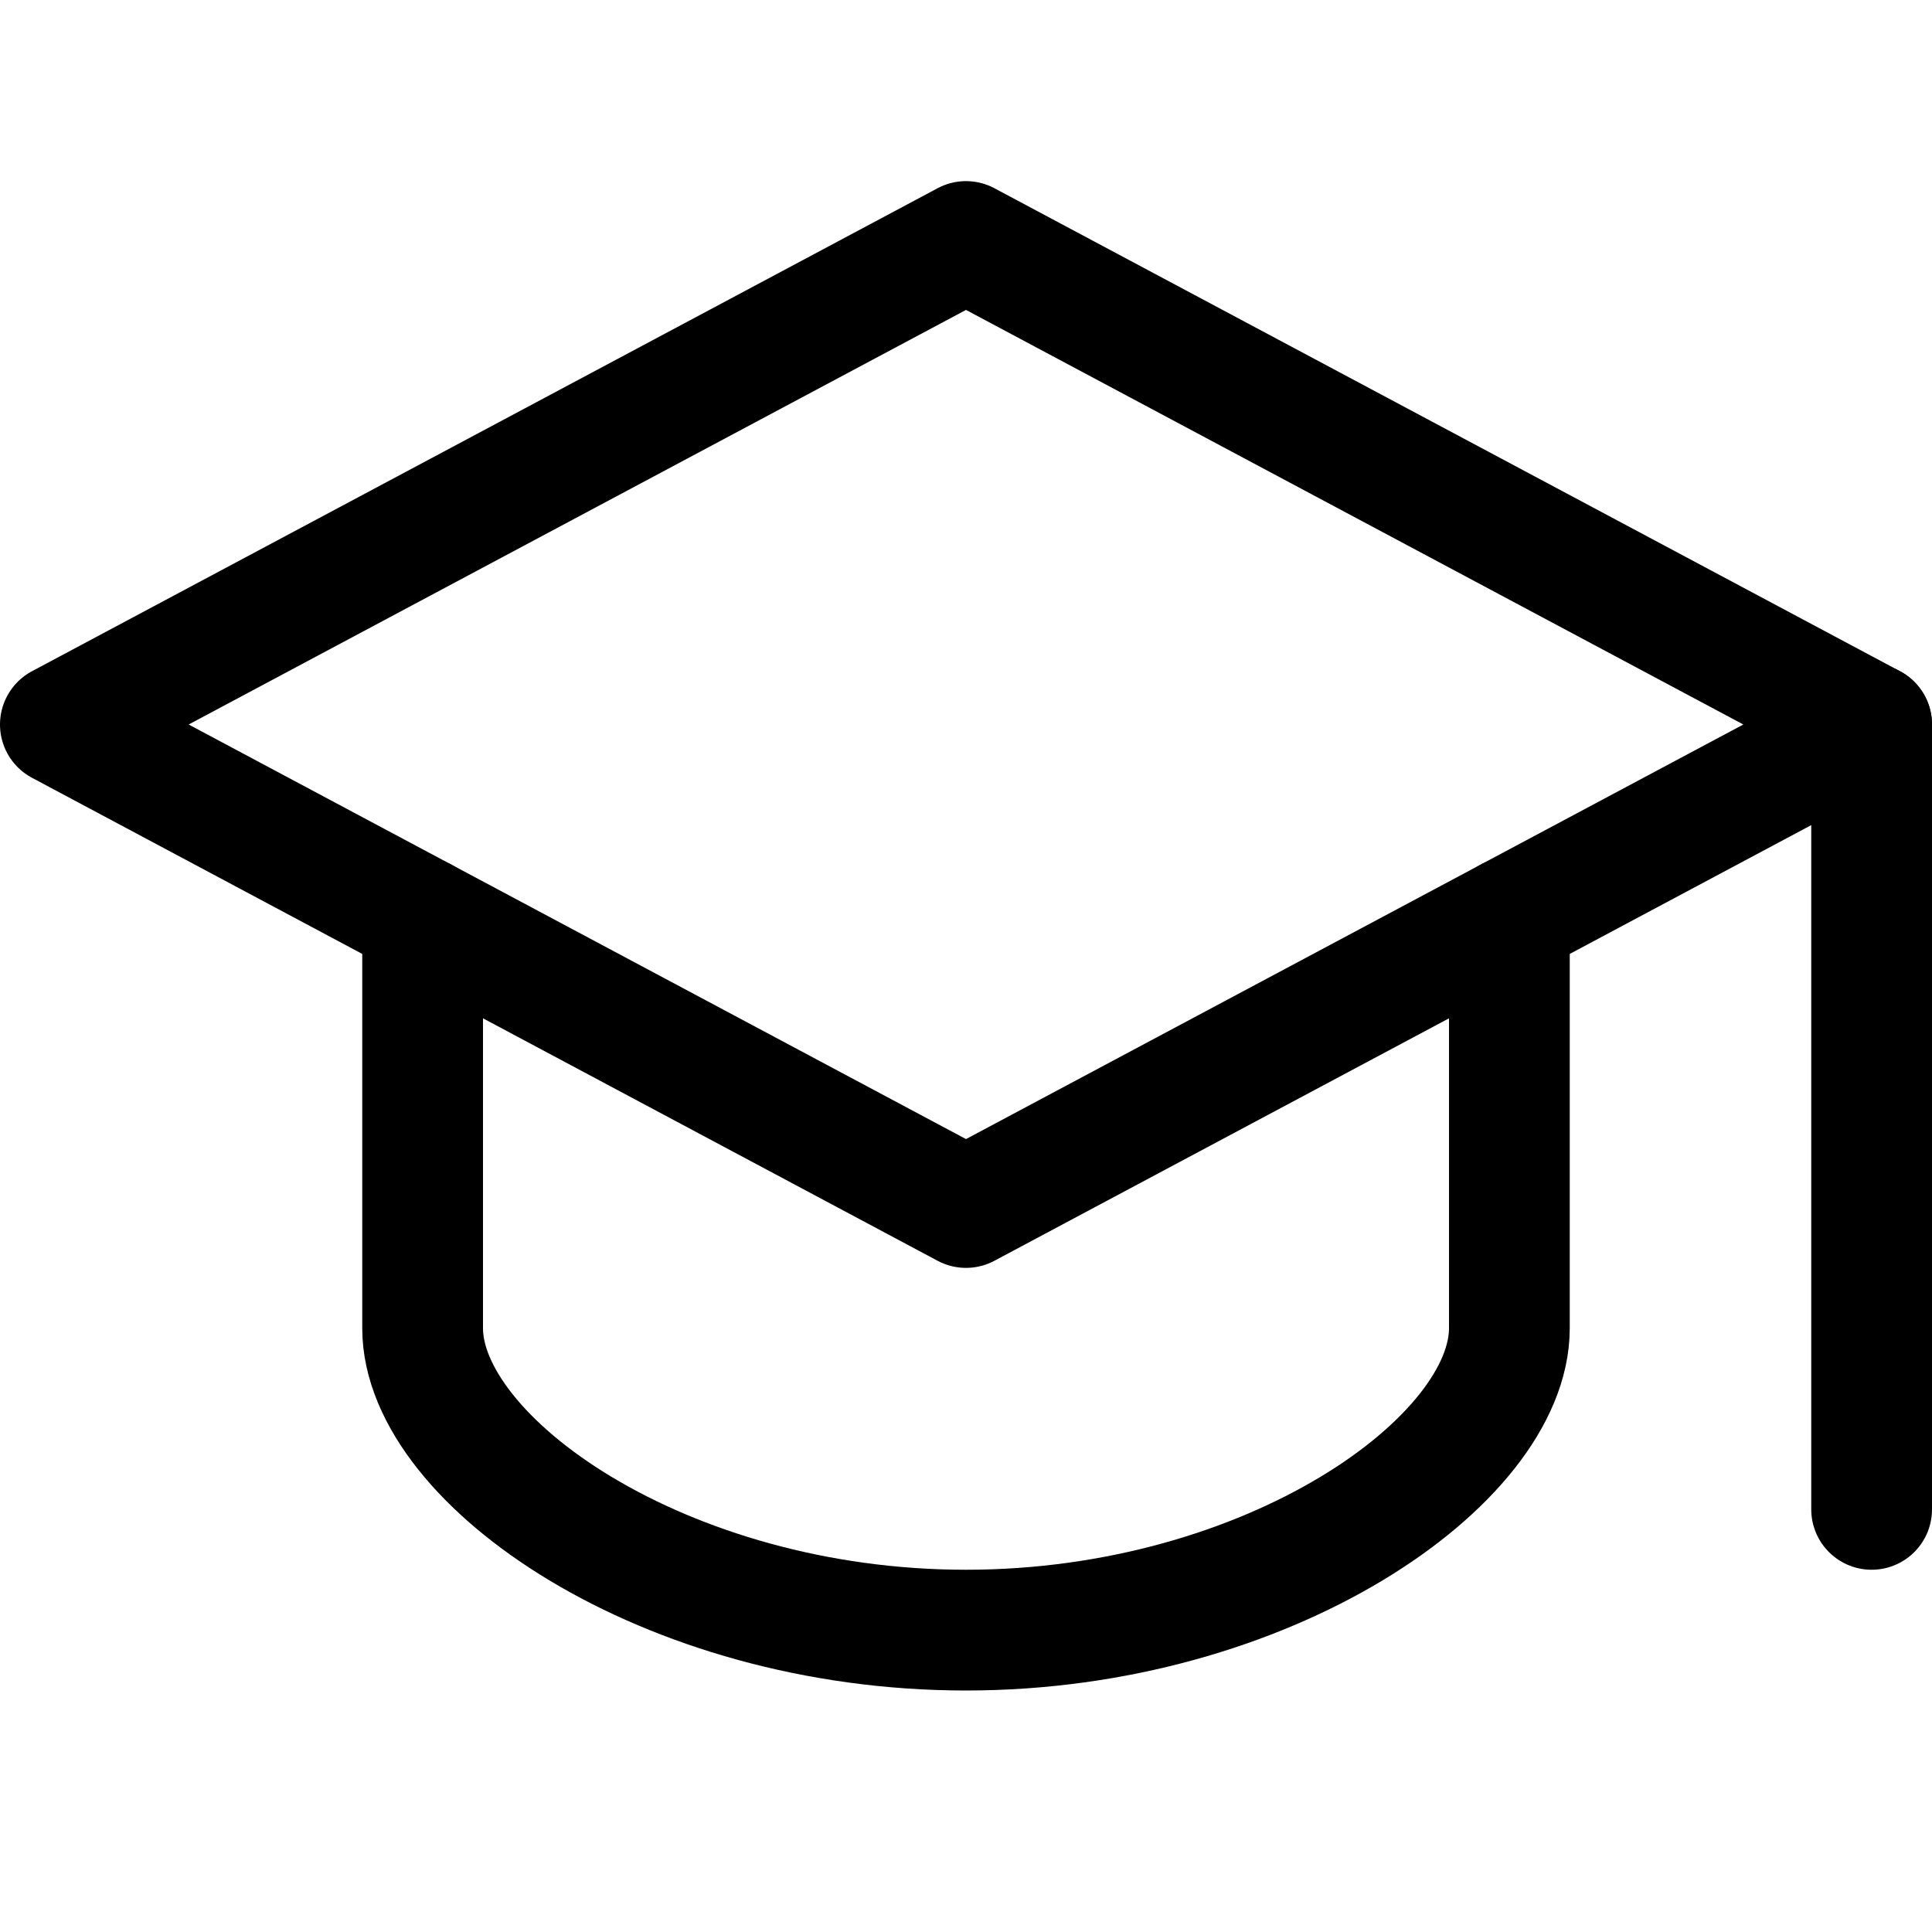
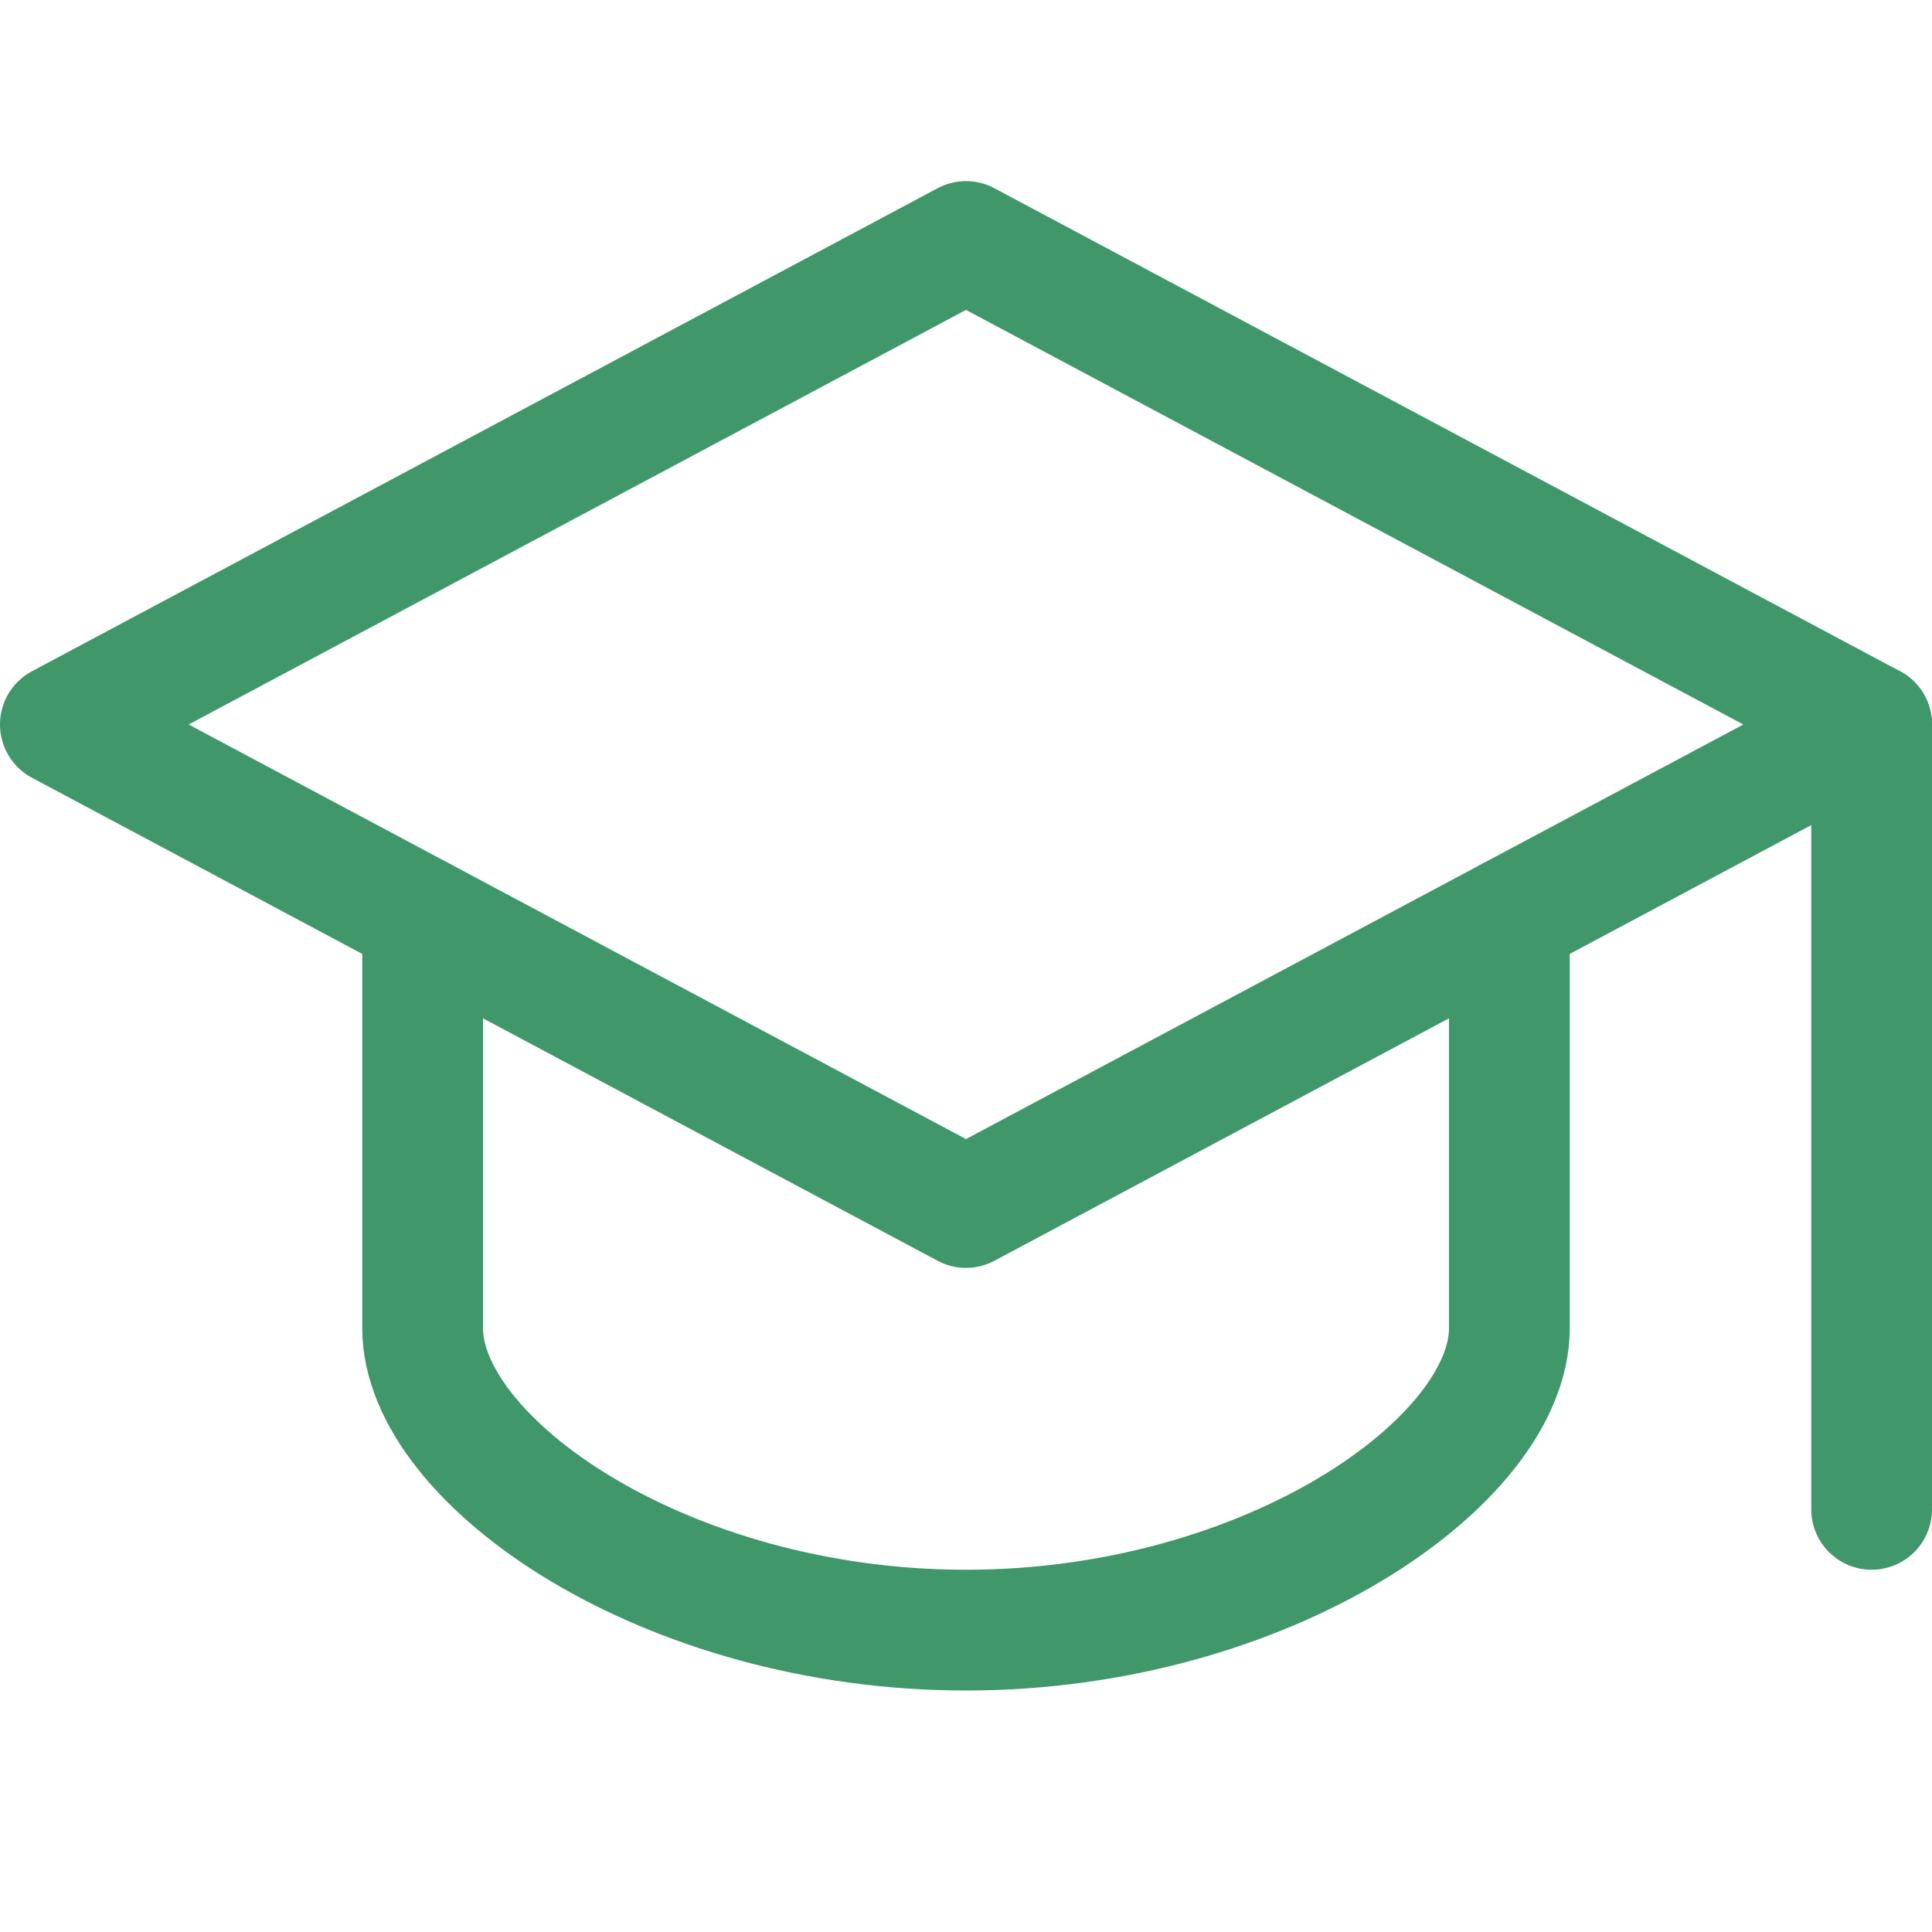
<svg xmlns="http://www.w3.org/2000/svg" version="1.1" id="Icons" x="0px" y="0px" viewBox="0 0 32 32" style="enable-background:new 0 0 32 32;" xml:space="preserve">
-   <style type="text/css">
+   <defs id="defs13" />
+   <style type="text/css" id="style2">
	.st0{fill:none;stroke:#000000;stroke-width:2;stroke-linecap:round;stroke-linejoin:round;stroke-miterlimit:10;}
</style>
-   <polygon class="st0" points="16,4 1,12 16,20 31,12 " />
-   <path class="st0" d="M7,15.2V22c0,2.2,4,5,9,5c5,0,9-2.8,9-5v-6.8" />
-   <line class="st0" x1="31" y1="12" x2="31" y2="25" />
+   <polygon class="st0" points="16,4 1,12 16,20 31,12 " id="polygon4" style="stroke:#40976a;stroke-opacity:1" />
+   <path class="st0" d="M7,15.2V22c0,2.2,4,5,9,5c5,0,9-2.8,9-5v-6.8" id="path6" style="stroke:#40976a;stroke-opacity:1" />
+   <line class="st0" x1="31" y1="12" x2="31" y2="25" id="line8" style="stroke:#40976a;stroke-opacity:1" />
</svg>
